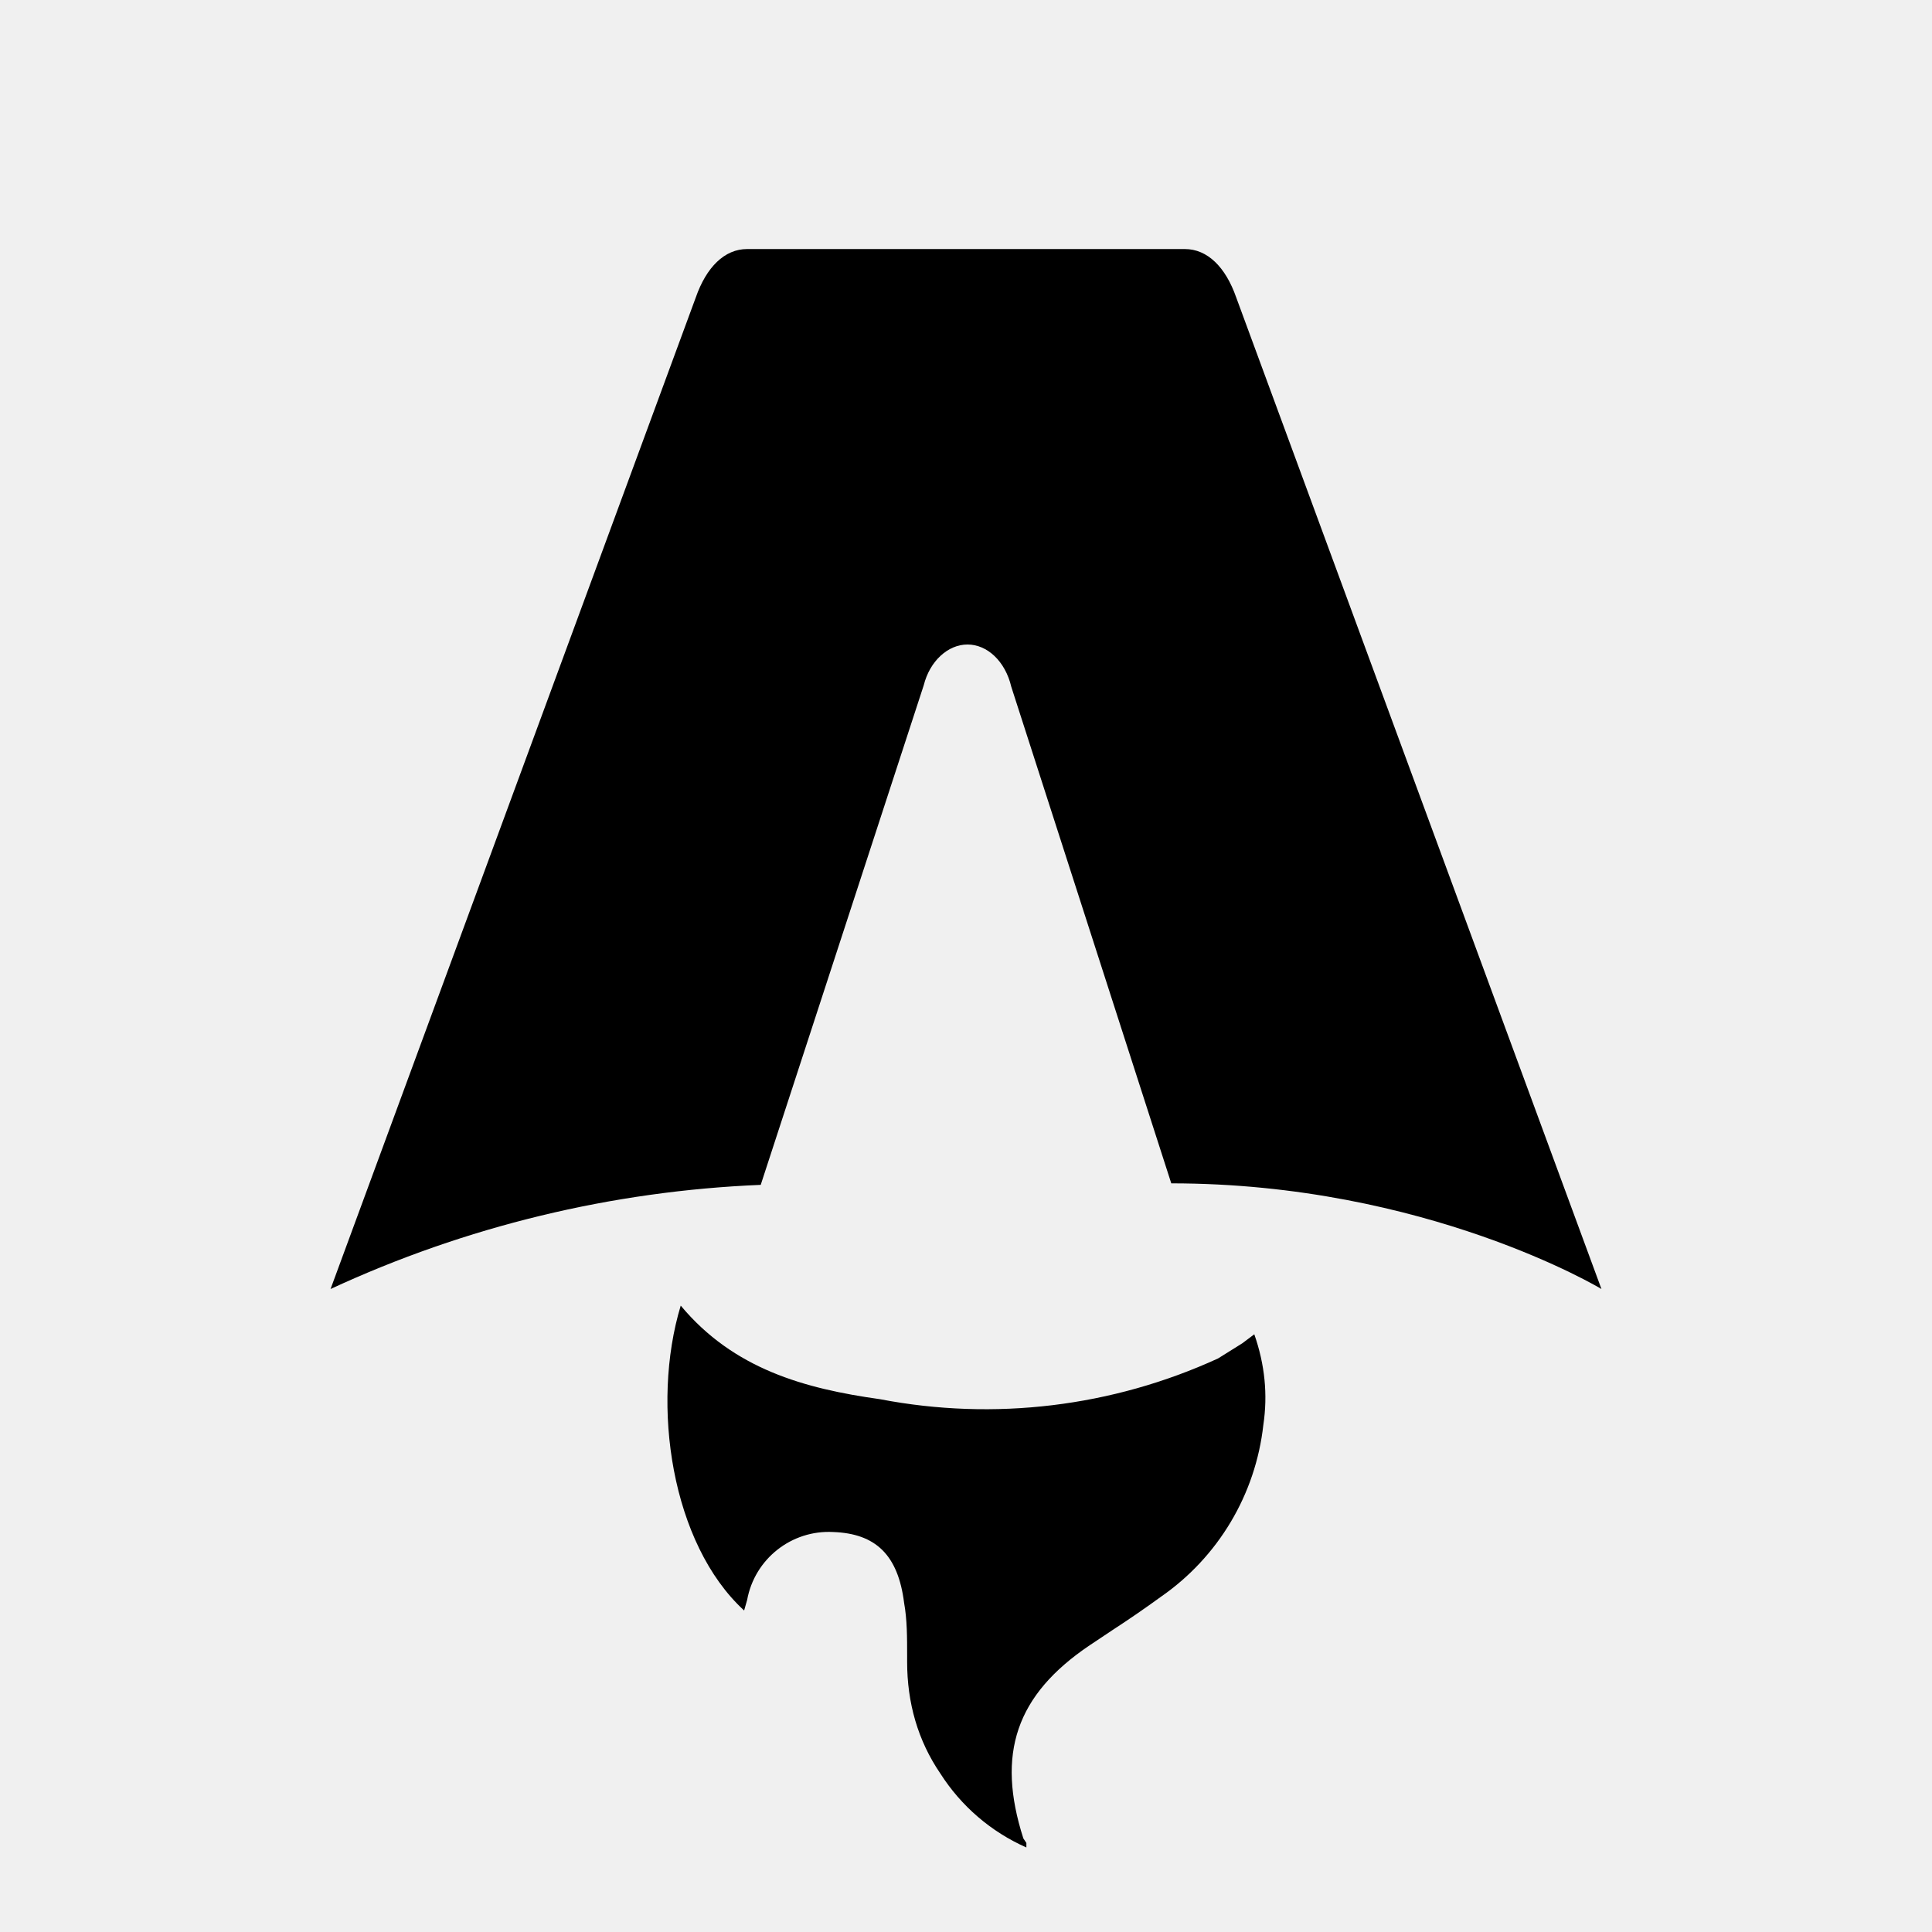
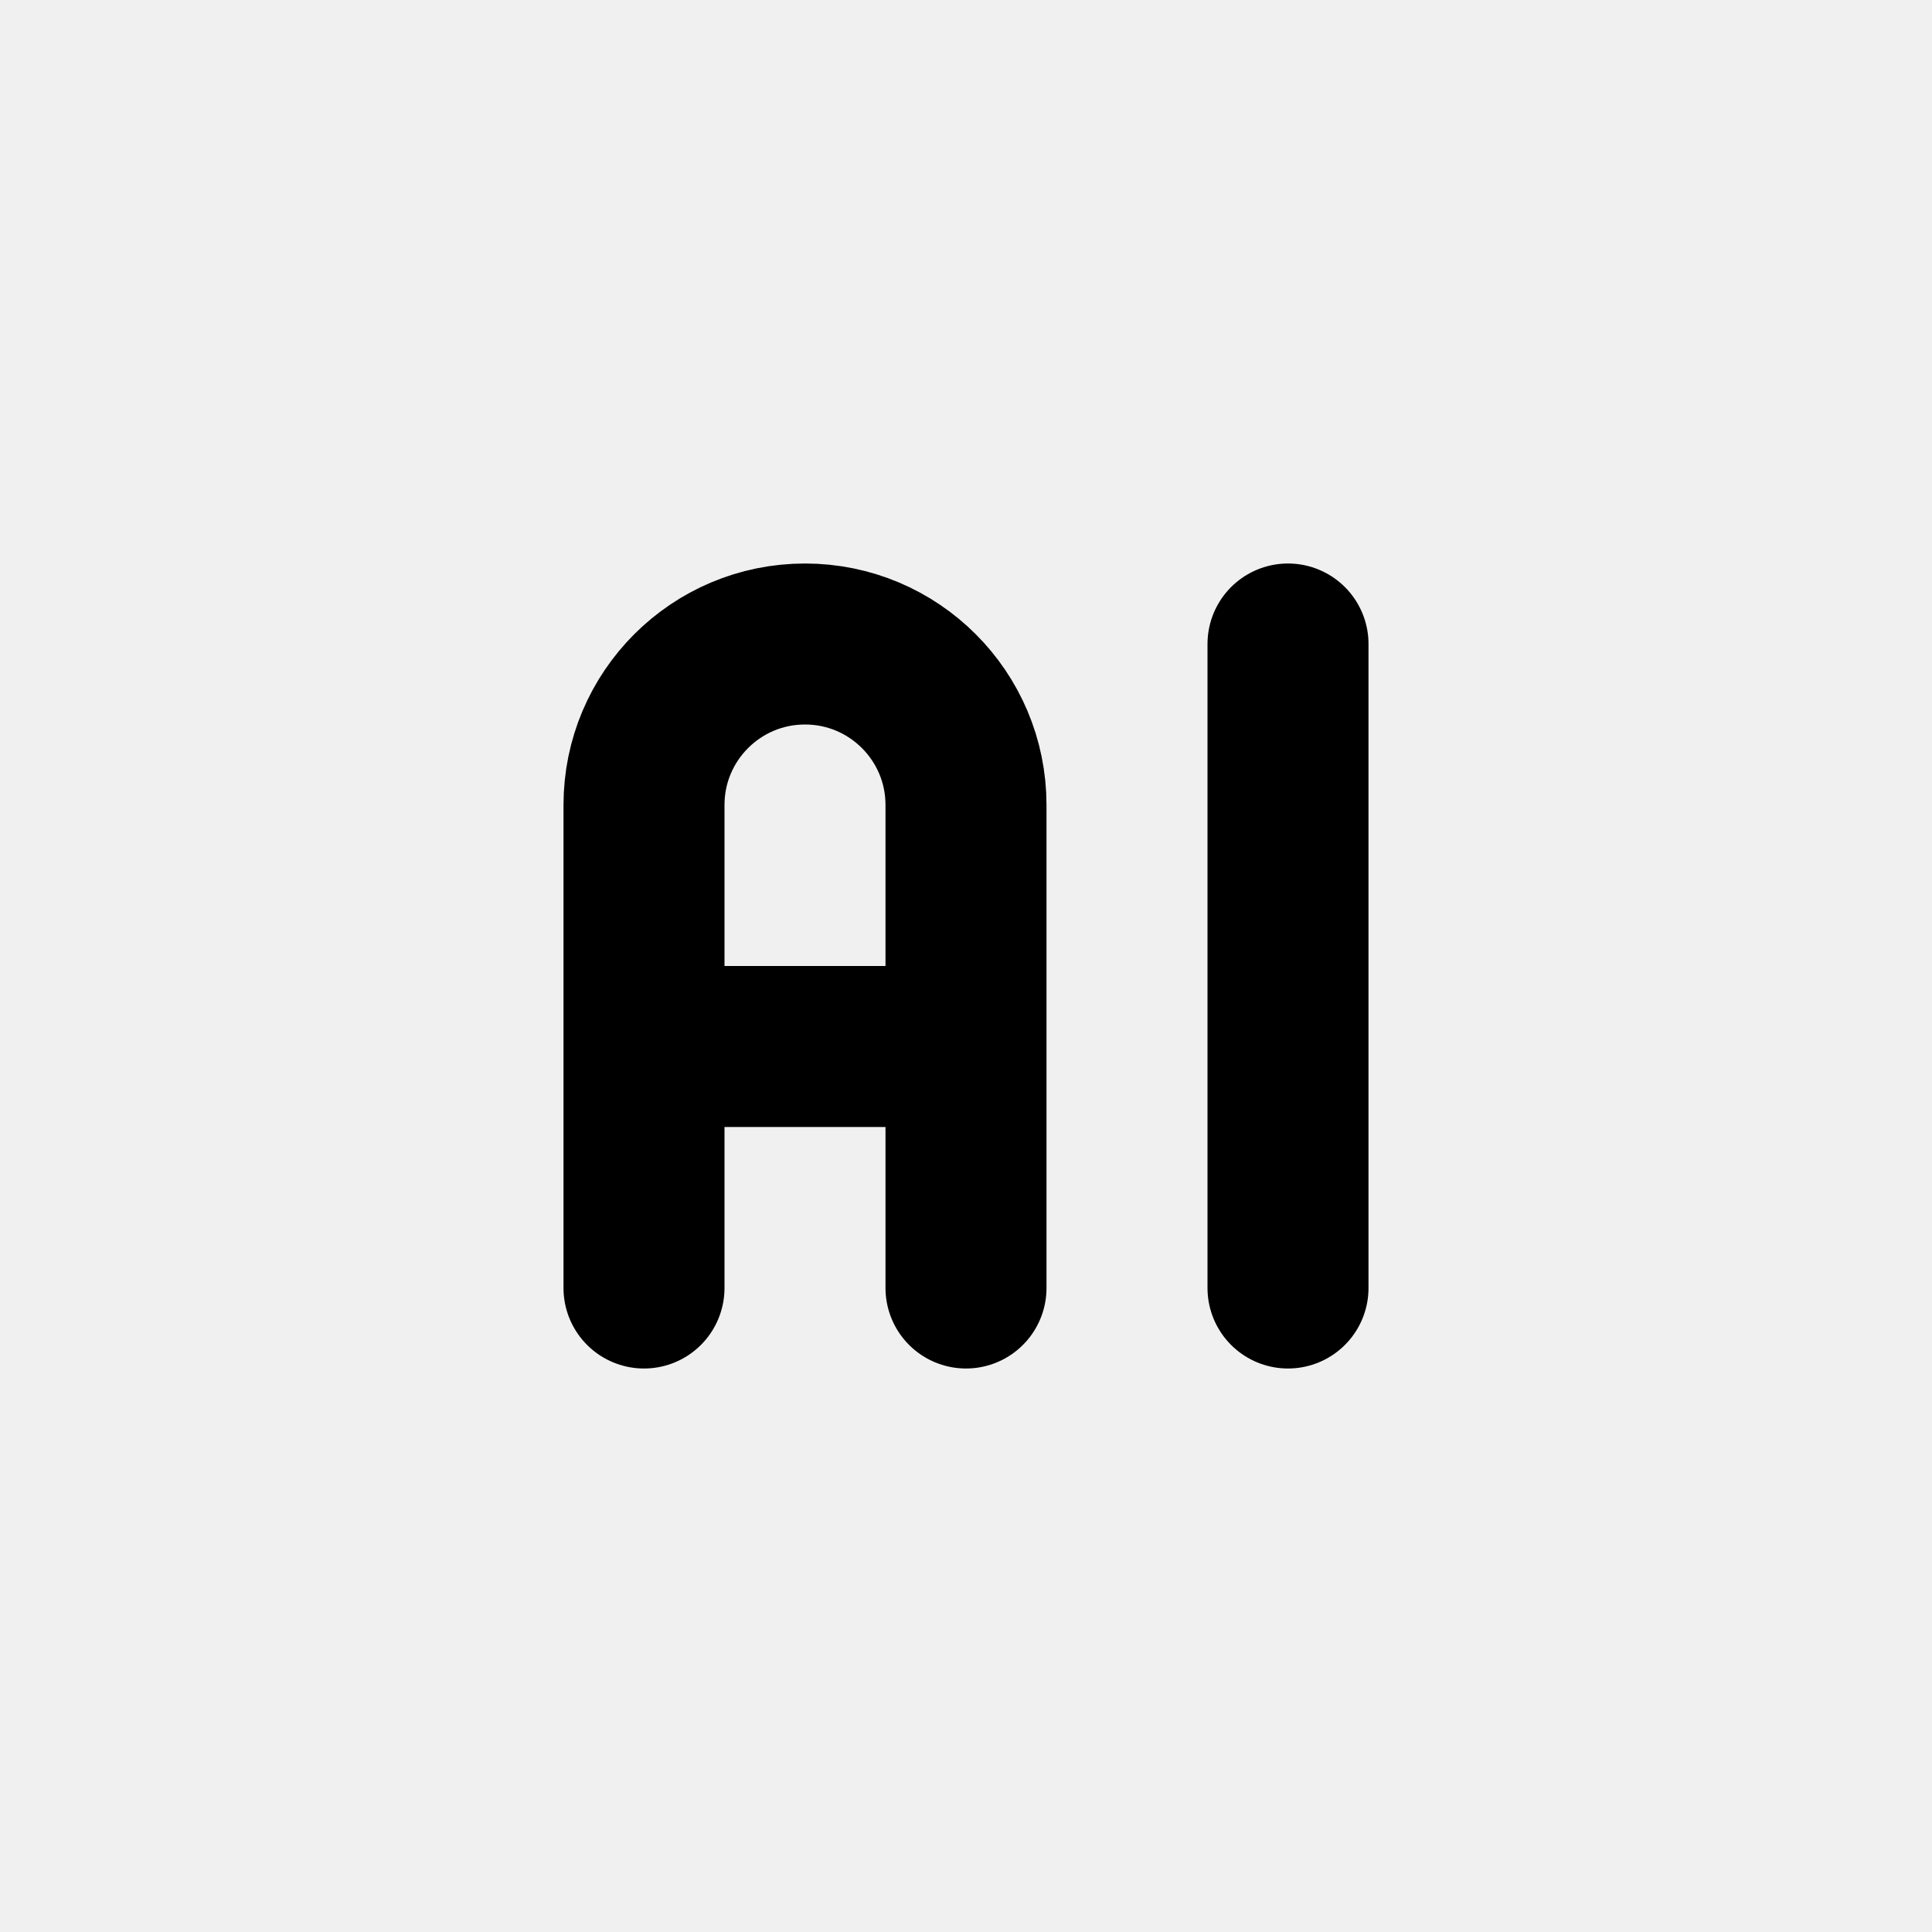
- <svg xmlns="http://www.w3.org/2000/svg" fill="none" viewBox="0 0 128 128">
-   <path d="M50.4 78.5a75.1 75.1 0 0 0-28.5 6.9l24.2-65.7c.7-2 1.9-3.2 3.4-3.2h29c1.5 0 2.7 1.2 3.4 3.2l24.2 65.7s-11.6-7-28.5-7L67 45.5c-.4-1.7-1.6-2.8-2.9-2.8-1.3 0-2.5 1.1-2.9 2.7L50.4 78.5Zm-1.1 28.2Zm-4.2-20.2c-2 6.6-.6 15.8 4.2 20.2a17.5 17.5 0 0 1 .2-.7 5.5 5.5 0 0 1 5.7-4.5c2.8.1 4.3 1.5 4.7 4.7.2 1.1.2 2.3.2 3.5v.4c0 2.7.7 5.2 2.2 7.4a13 13 0 0 0 5.7 4.9v-.3l-.2-.3c-1.8-5.6-.5-9.5 4.4-12.8l1.5-1a73 73 0 0 0 3.2-2.2 16 16 0 0 0 6.8-11.4c.3-2 .1-4-.6-6l-.8.6-1.6 1a37 37 0 0 1-22.4 2.7c-5-.7-9.7-2-13.2-6.2Z" />
+ <svg xmlns="http://www.w3.org/2000/svg" width="24" height="24" fill="none" stroke="currentColor" stroke-width="2" stroke-linecap="round" stroke-linejoin="round" class="icon icon-tabler icons-tabler-outline icon-tabler-ai">
+   <path d="M0 0h24v24H0z" stroke="none" />
+   <path d="M8 16v-6a2 2 0 1 1 4 0v6M8 13h4M16 8v8" />
  <style>
-         path { fill: #000; }
+         path { color: #000; }
        @media (prefers-color-scheme: dark) {
-             path { fill: #FFF; }
+             path { color: #FFF; }
        }
    </style>
</svg>
